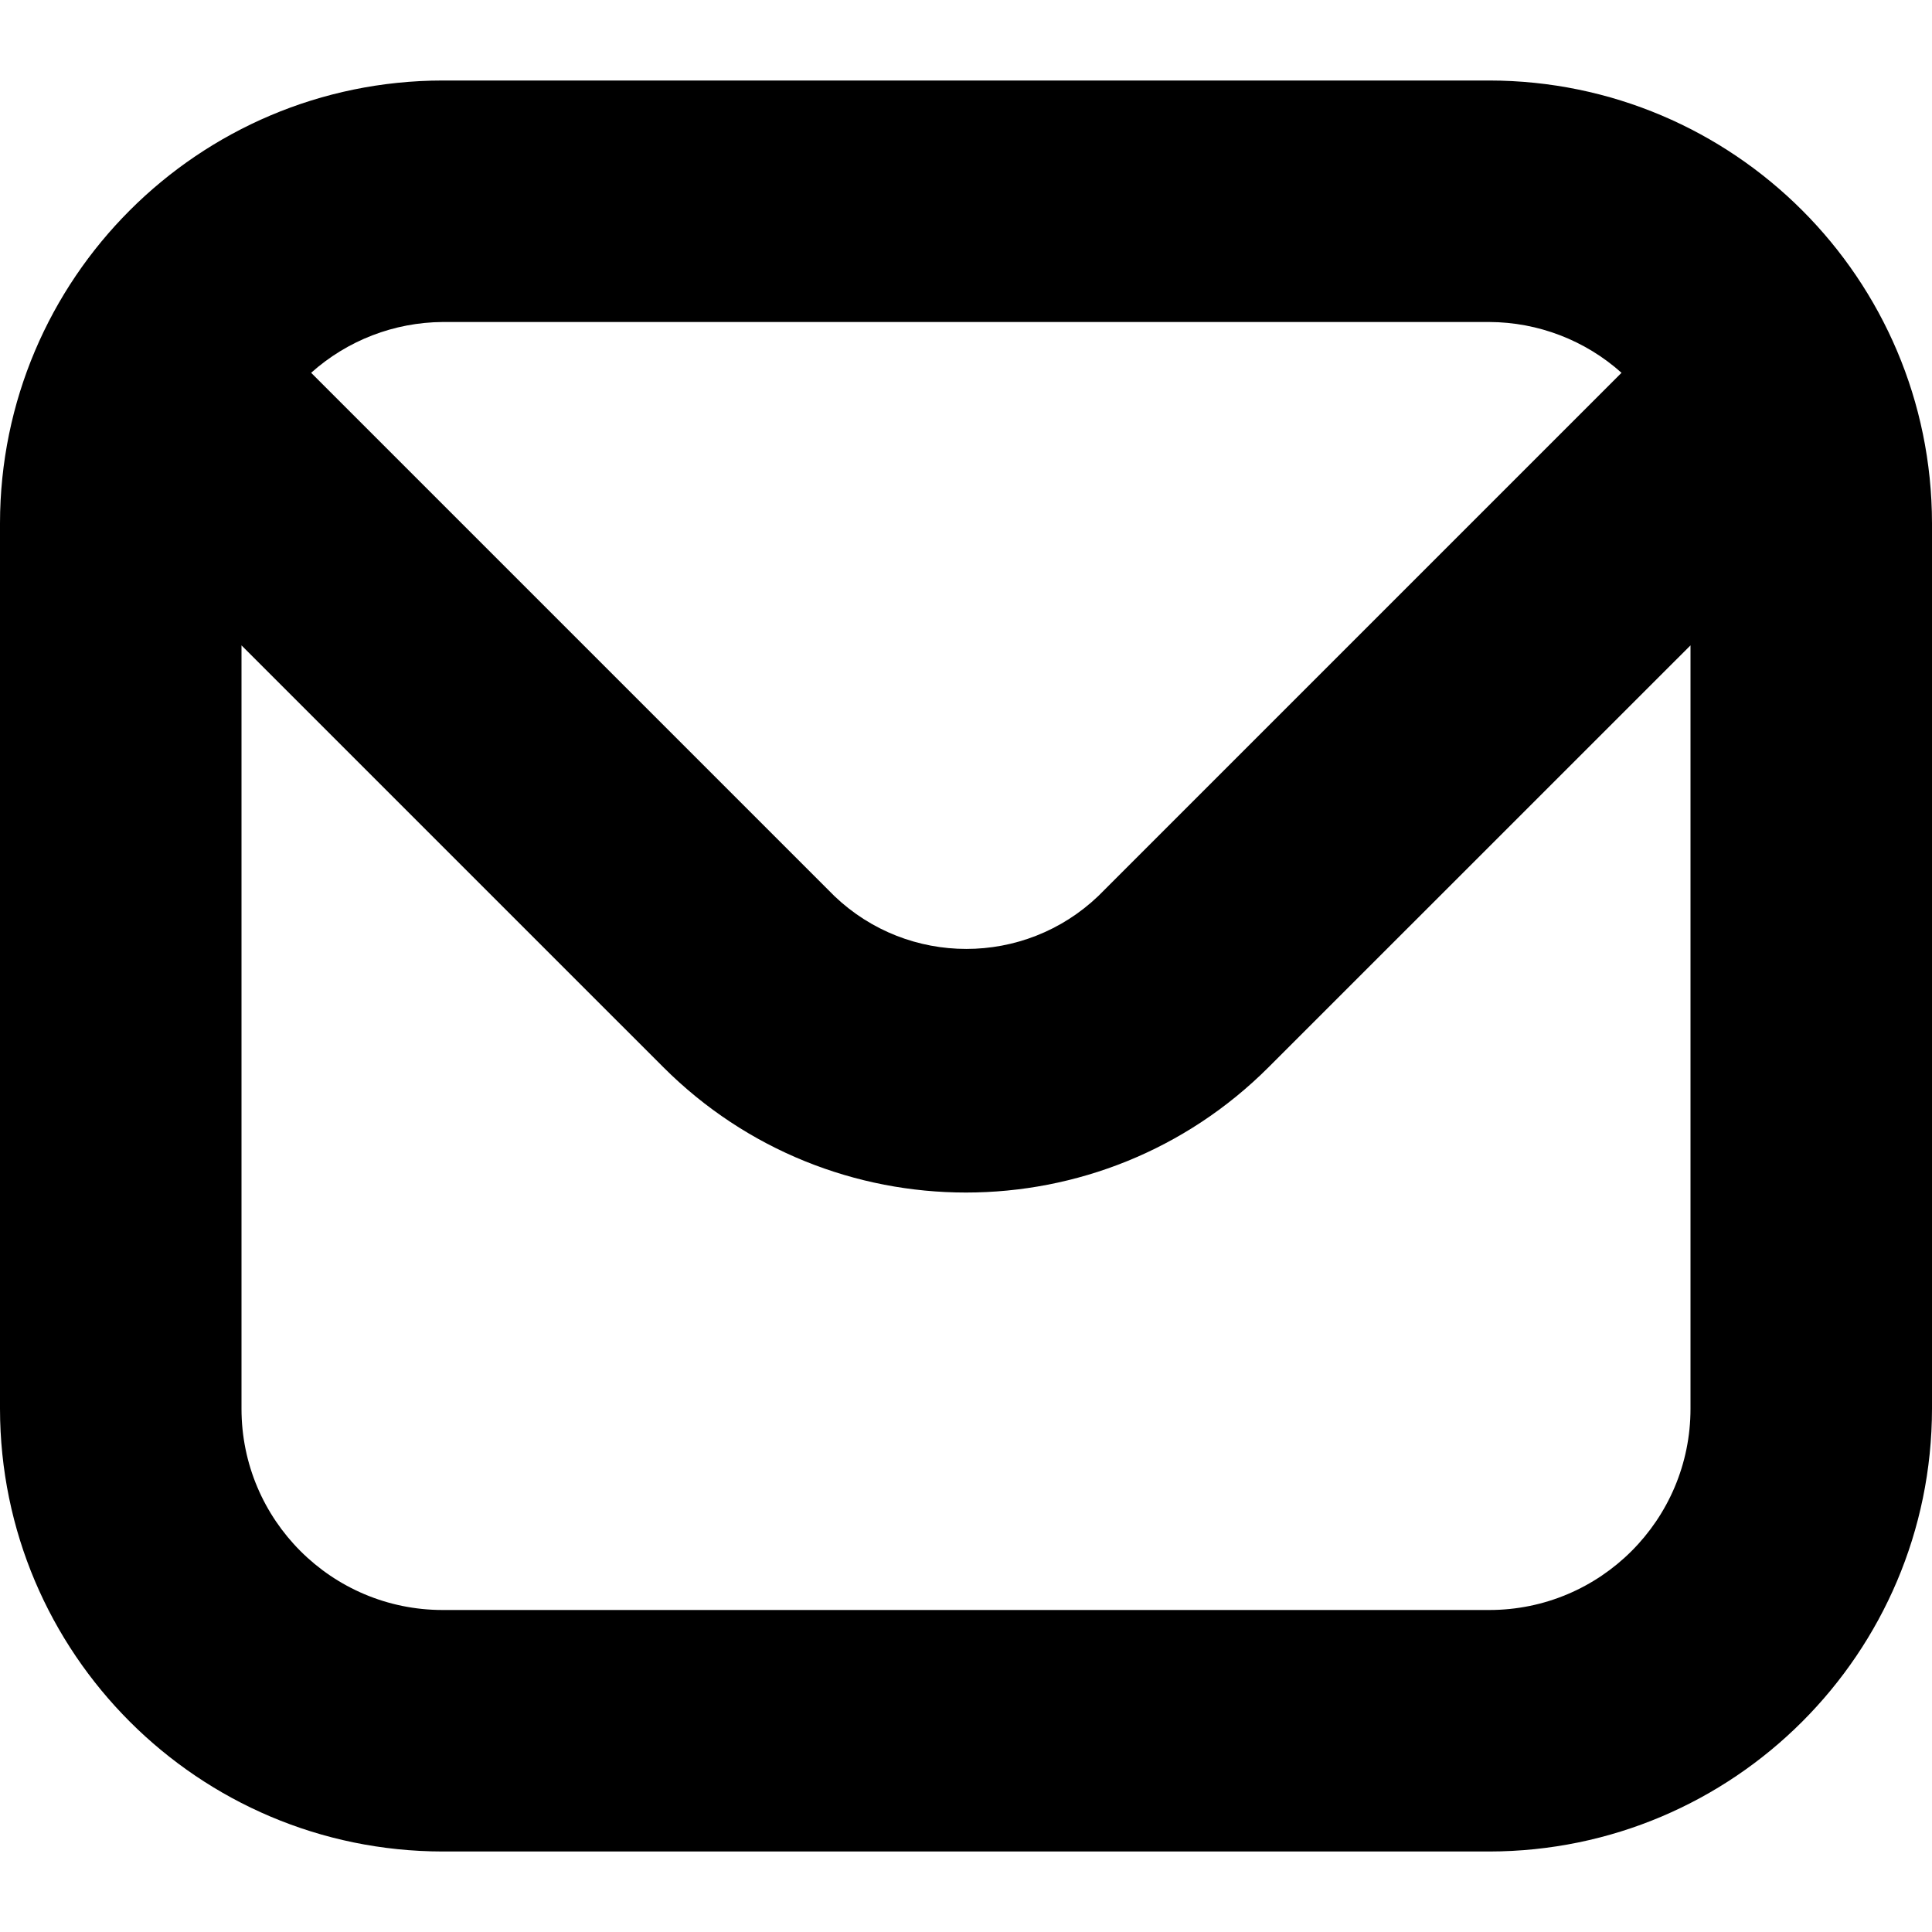
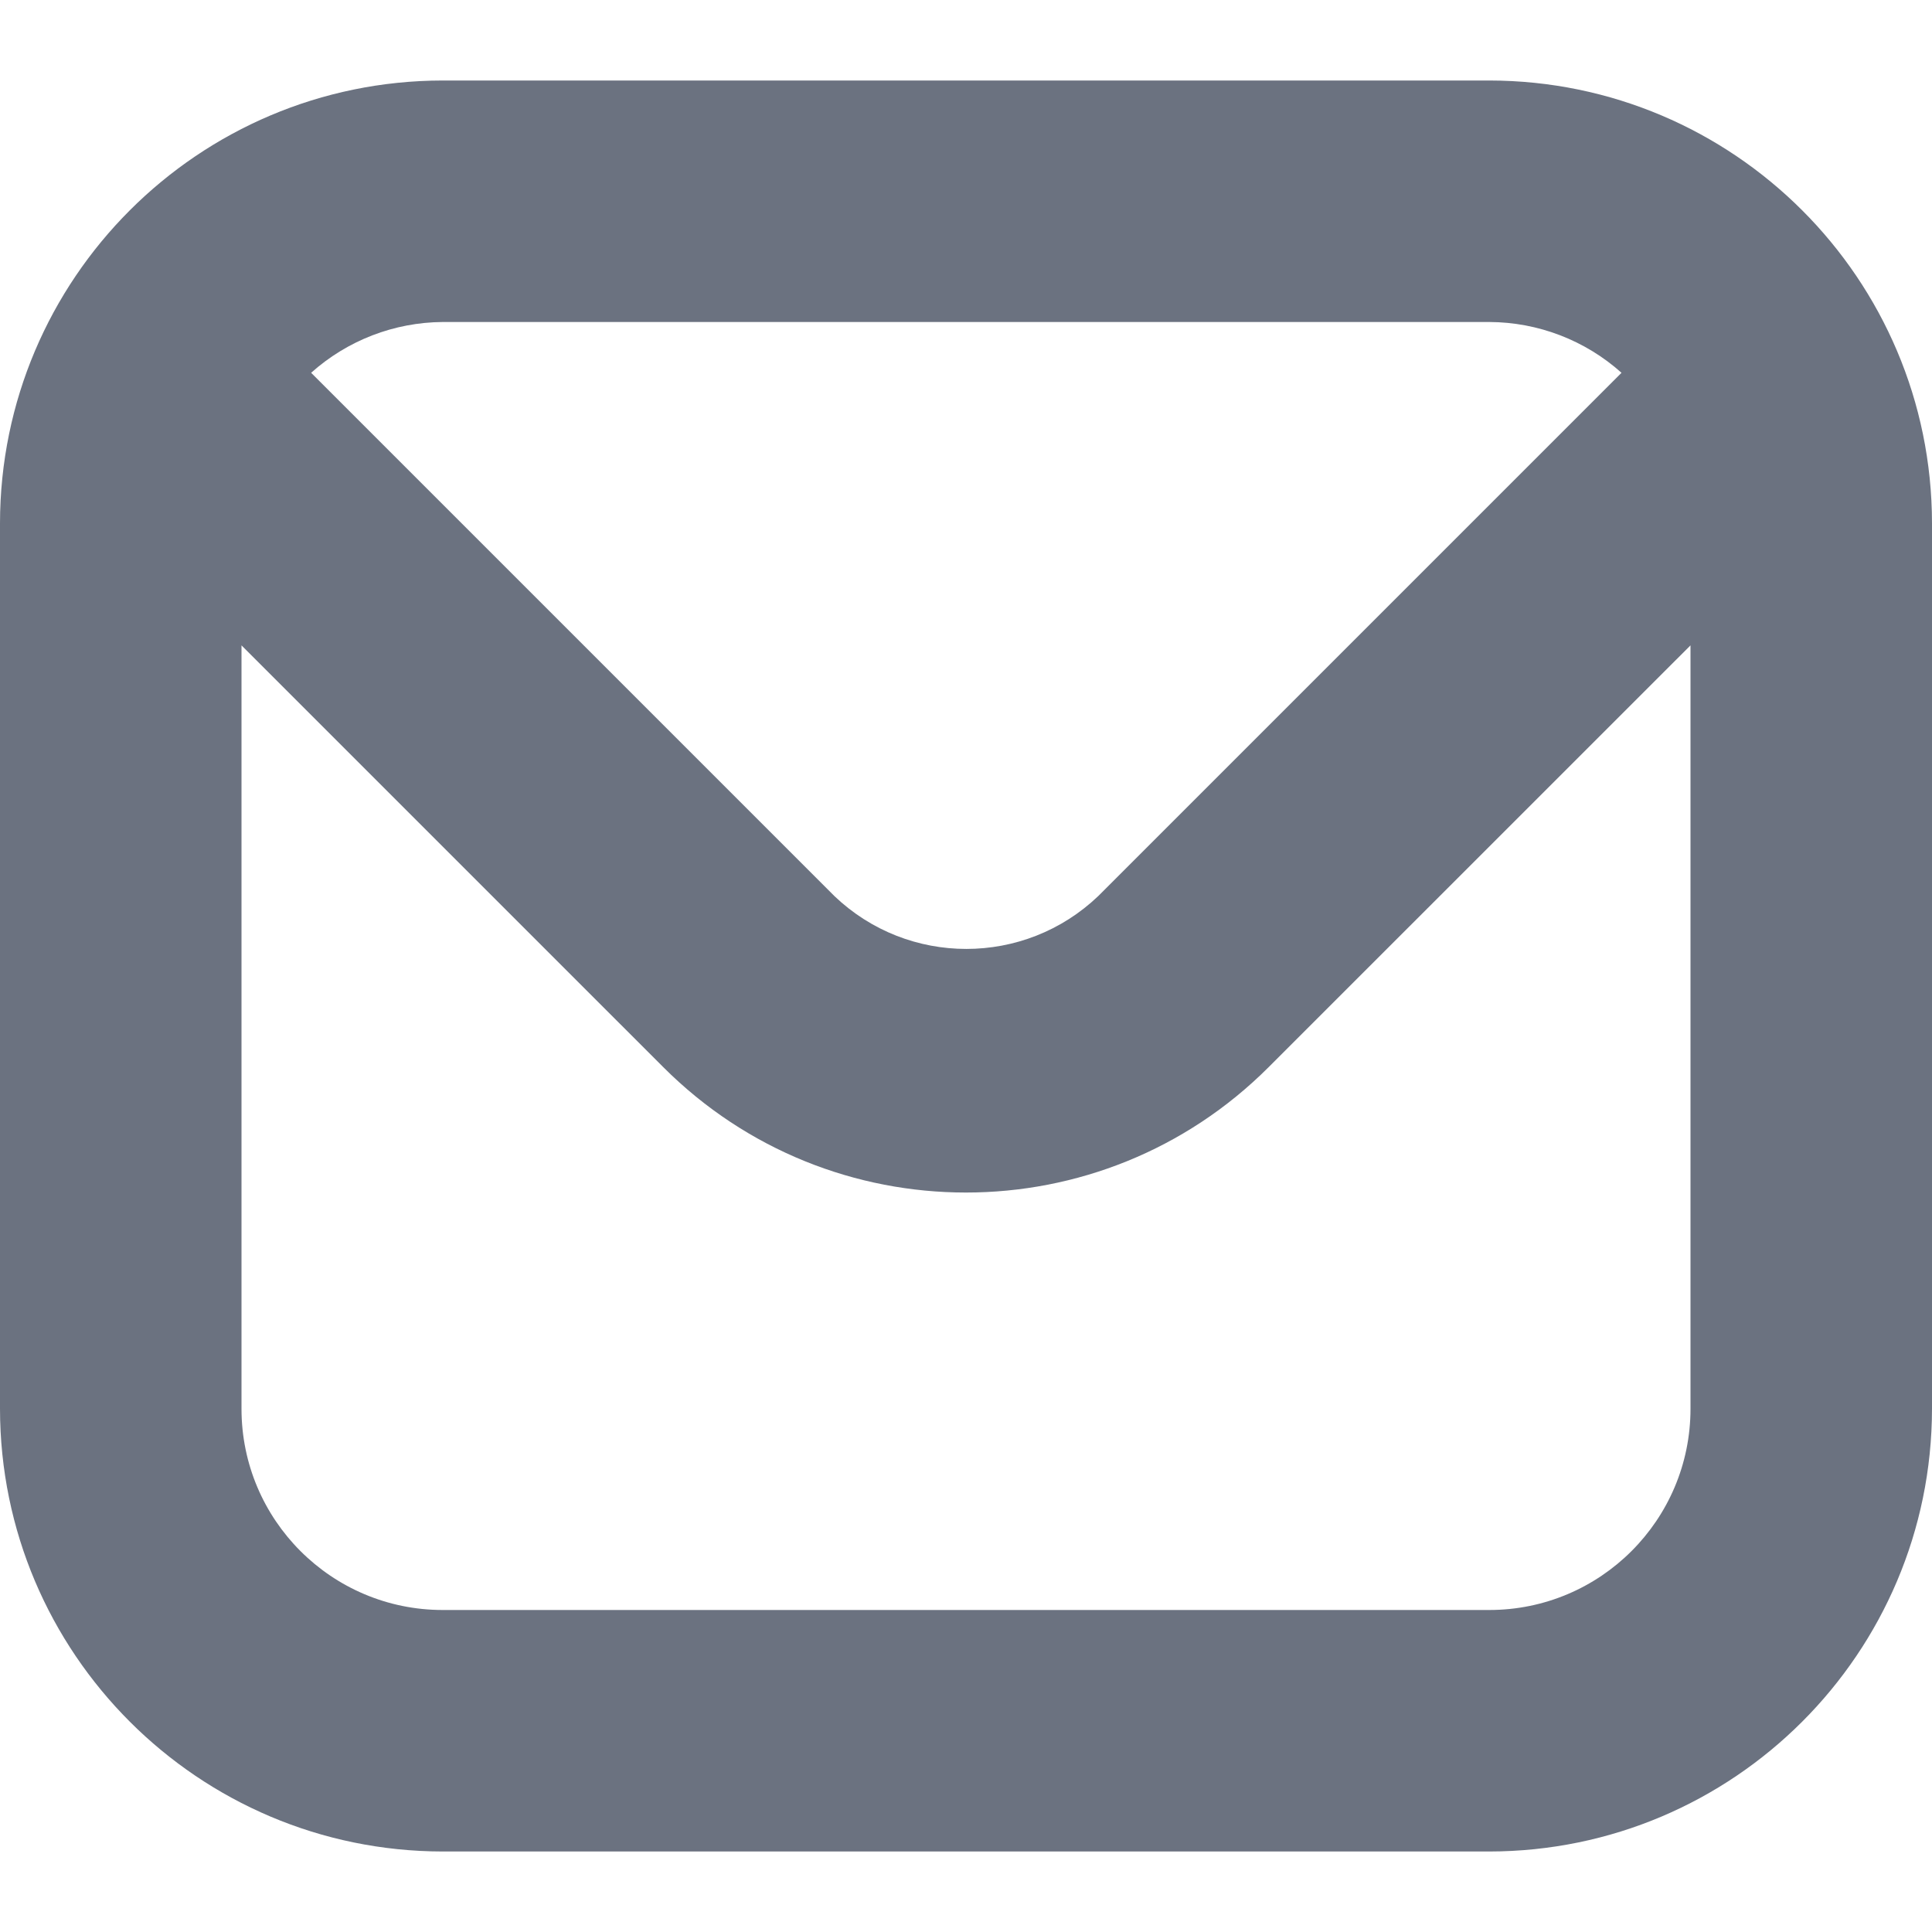
<svg xmlns="http://www.w3.org/2000/svg" id="Bold" viewBox="0 0 24 24" width="512" height="512">
-   <path d="M18.5,1H5.5A5.506,5.506,0,0,0,0,6.5v11A5.506,5.506,0,0,0,5.5,23h13A5.506,5.506,0,0,0,24,17.5V6.5A5.506,5.506,0,0,0,18.5,1Zm0,3a2.476,2.476,0,0,1,1.643.631l-6.5,6.5a2.373,2.373,0,0,1-3.278,0l-6.5-6.5A2.476,2.476,0,0,1,5.5,4Zm0,16H5.5A2.5,2.5,0,0,1,3,17.5V8.017l5.239,5.239a5.317,5.317,0,0,0,7.521,0L21,8.017V17.5A2.5,2.5,0,0,1,18.5,20Z" />
+   <path fill="#6b7280" d="M18.5,1H5.5A5.506,5.506,0,0,0,0,6.5v11A5.506,5.506,0,0,0,5.5,23h13A5.506,5.506,0,0,0,24,17.5V6.5A5.506,5.506,0,0,0,18.5,1Zm0,3a2.476,2.476,0,0,1,1.643.631l-6.5,6.5a2.373,2.373,0,0,1-3.278,0l-6.5-6.5A2.476,2.476,0,0,1,5.5,4Zm0,16H5.5A2.5,2.5,0,0,1,3,17.5V8.017l5.239,5.239a5.317,5.317,0,0,0,7.521,0L21,8.017V17.5A2.5,2.5,0,0,1,18.5,20Z" />
</svg>
